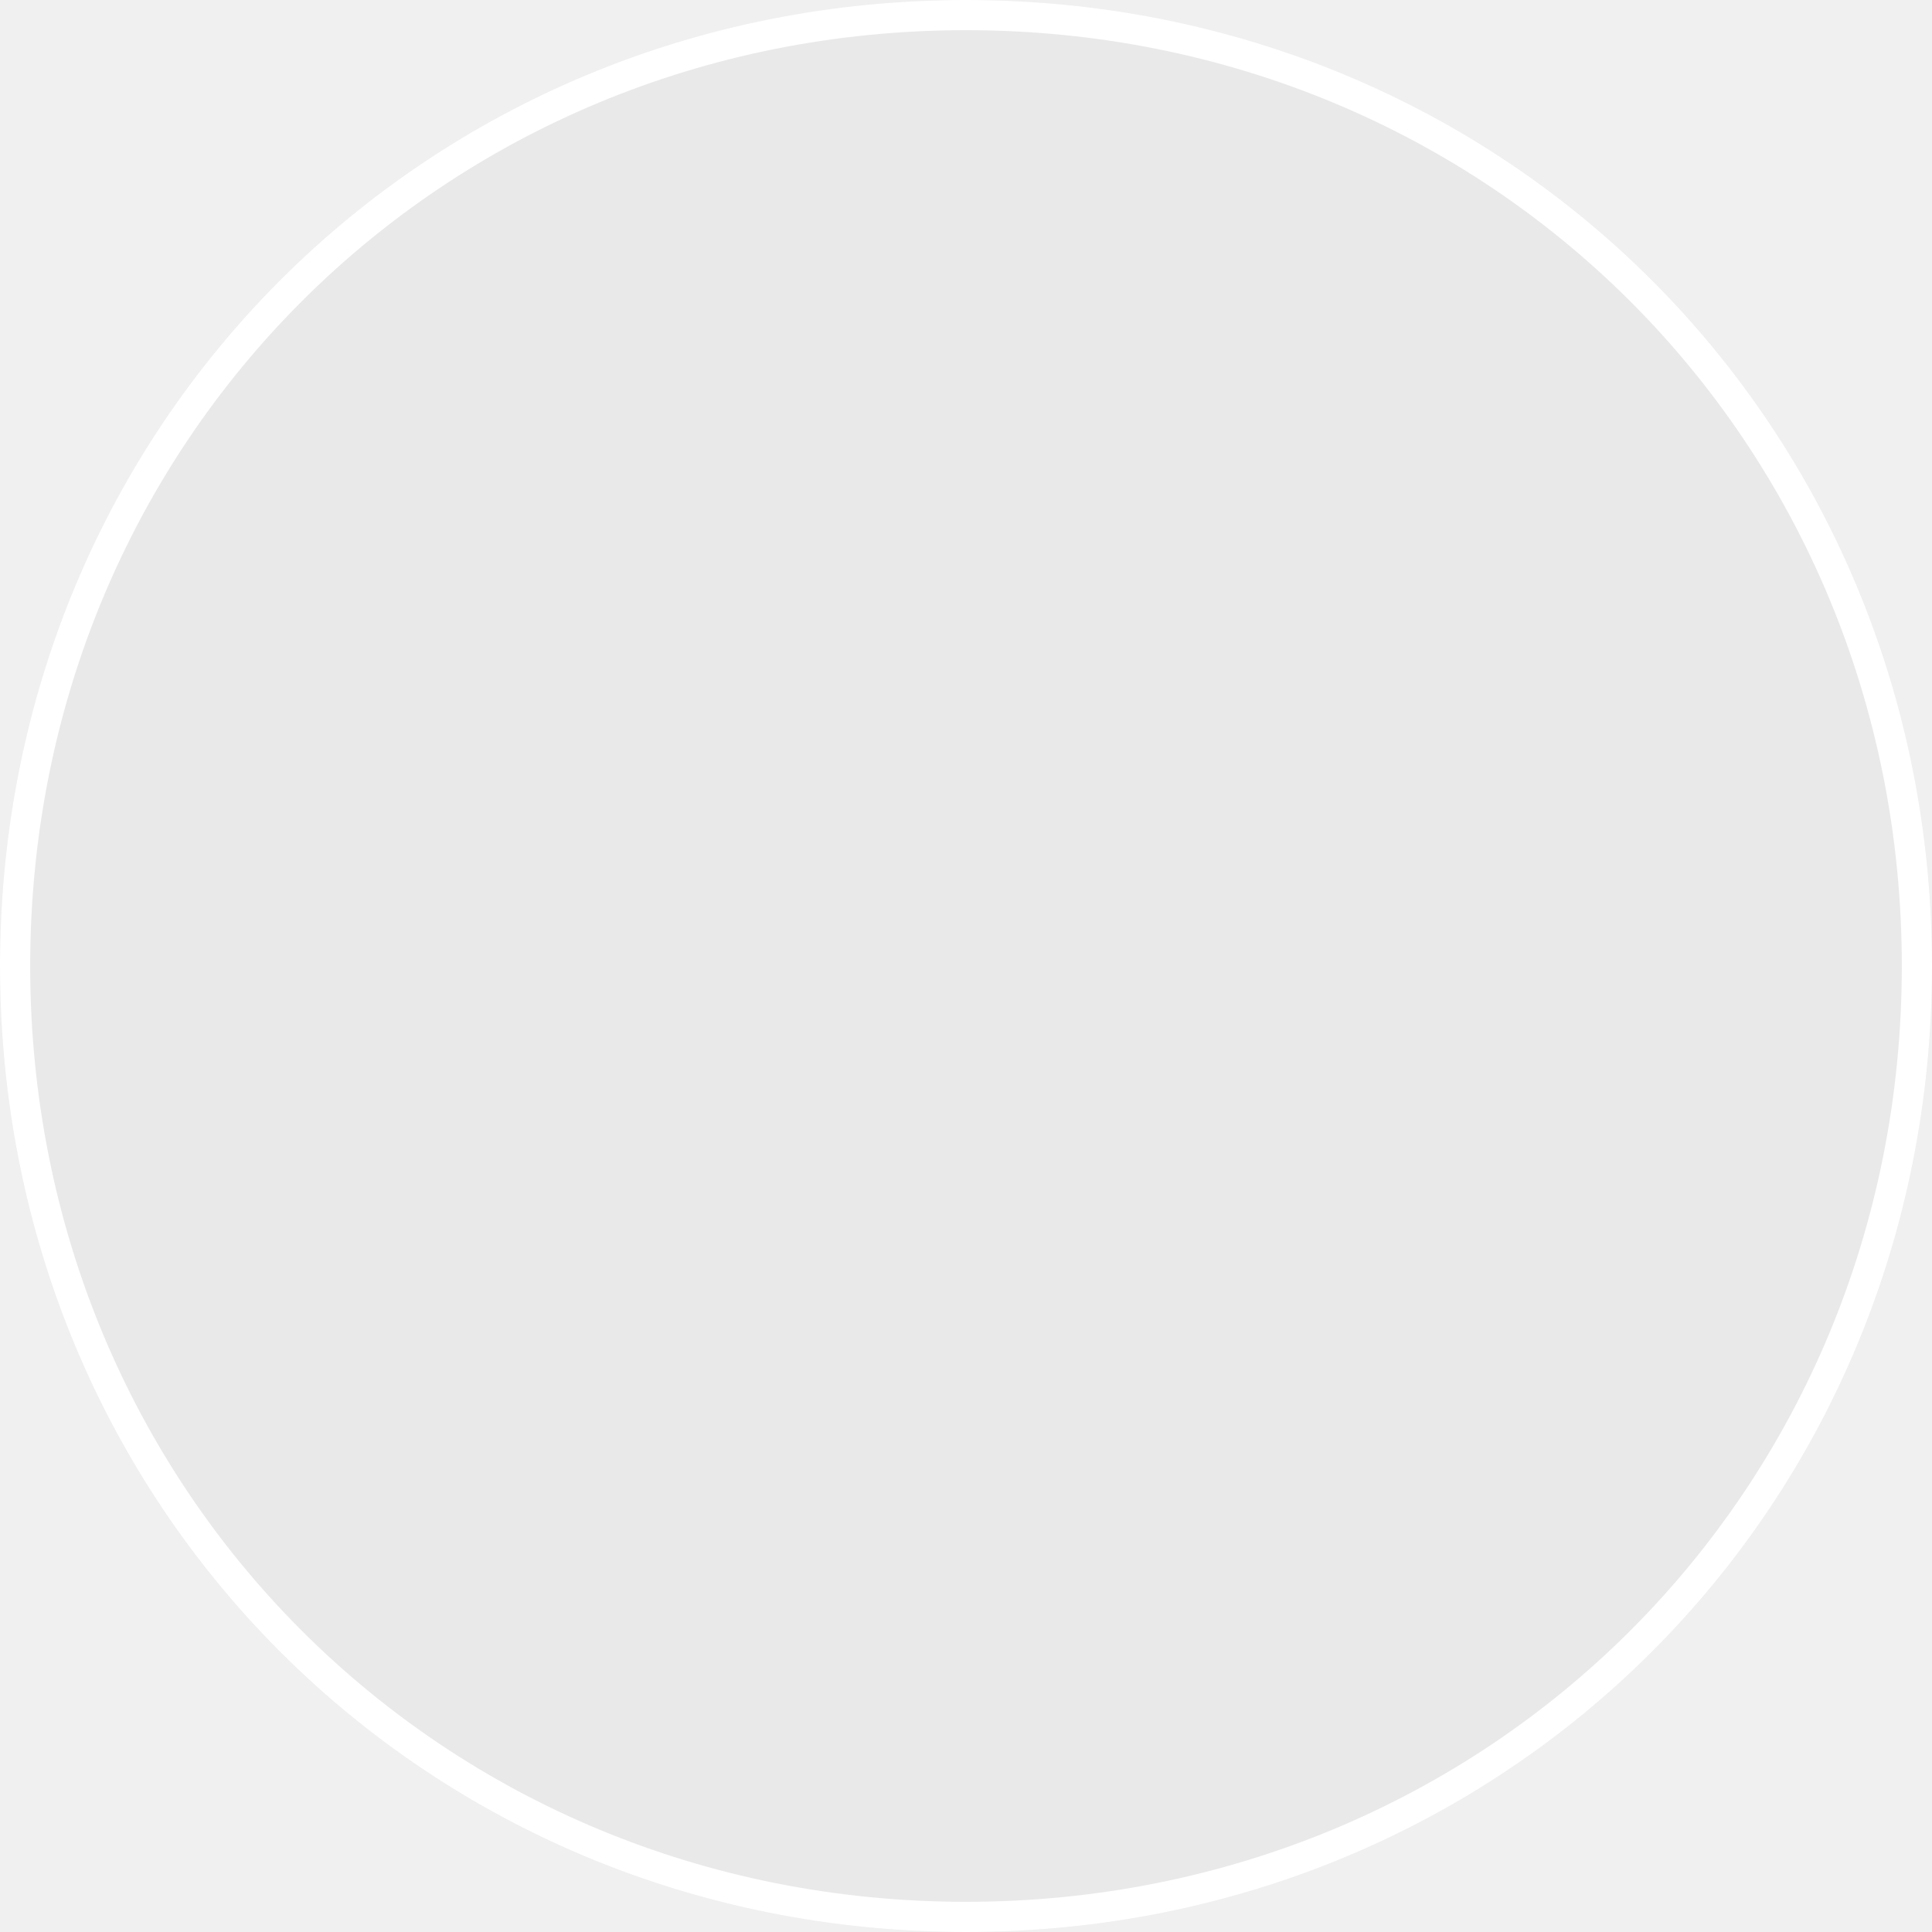
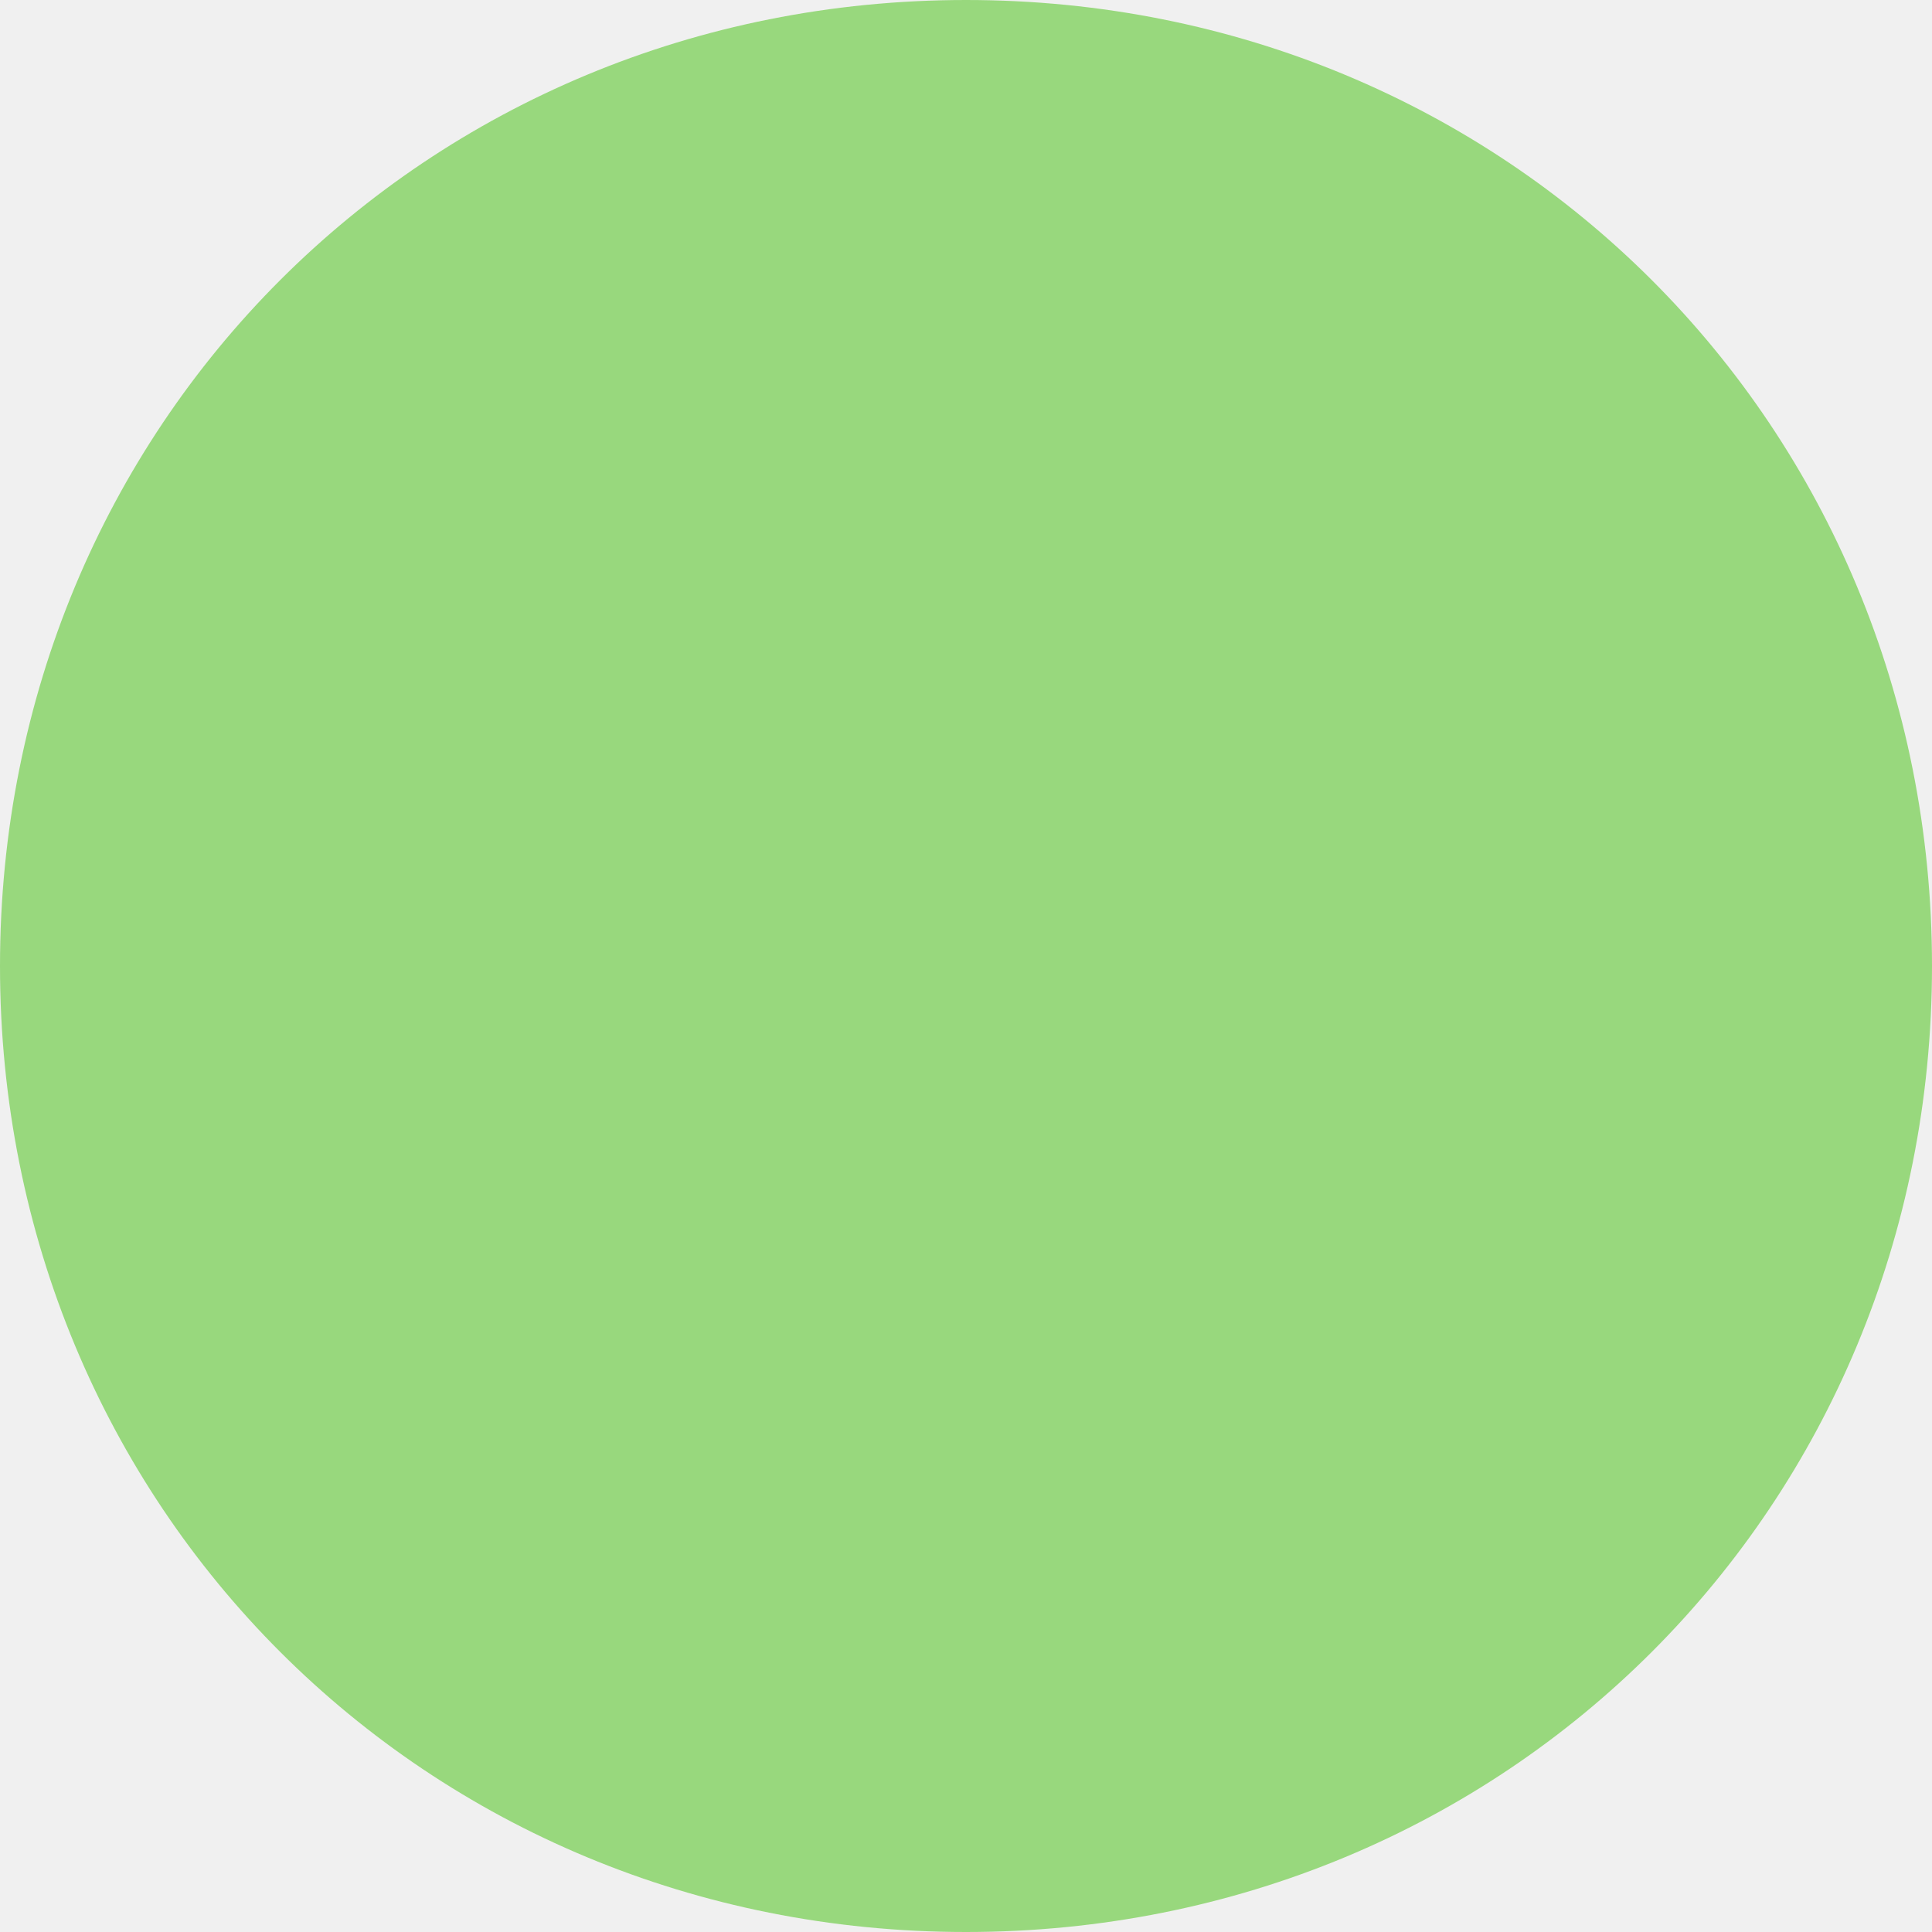
- <svg xmlns="http://www.w3.org/2000/svg" version="1.1" width="64px" height="64px">
-   <g transform="matrix(1 0 0 1 -468 -9408 )">
-     <path d="M 500 9408  C 517.92 9408  532 9422.08  532 9440  C 532 9457.92  517.92 9472  500 9472  C 482.08 9472  468 9457.92  468 9440  C 468 9422.08  482.08 9408  500 9408  Z " fill-rule="nonzero" fill="#e9e9e9" stroke="none" />
-     <path d="M 500 9408.5  C 517.64 9408.5  531.5 9422.36  531.5 9440  C 531.5 9457.64  517.64 9471.5  500 9471.5  C 482.36 9471.5  468.5 9457.64  468.5 9440  C 468.5 9422.36  482.36 9408.5  500 9408.5  Z " stroke-width="1" stroke="#ffffff" fill="none" />
+ <svg xmlns="http://www.w3.org/2000/svg" version="1.1" width="6px" height="6px">
+   <g transform="matrix(1 0 0 1 -1334 -9536 )">
+     <path d="M 1337 9536  C 1338.68 9536  1340 9537.32  1340 9539  C 1340 9540.68  1338.68 9542  1337 9542  C 1335.32 9542  1334 9540.68  1334 9539  C 1334 9537.32  1335.32 9536  1337 9536  Z " fill-rule="nonzero" fill="#98d87d" stroke="none" />
  </g>
</svg>
